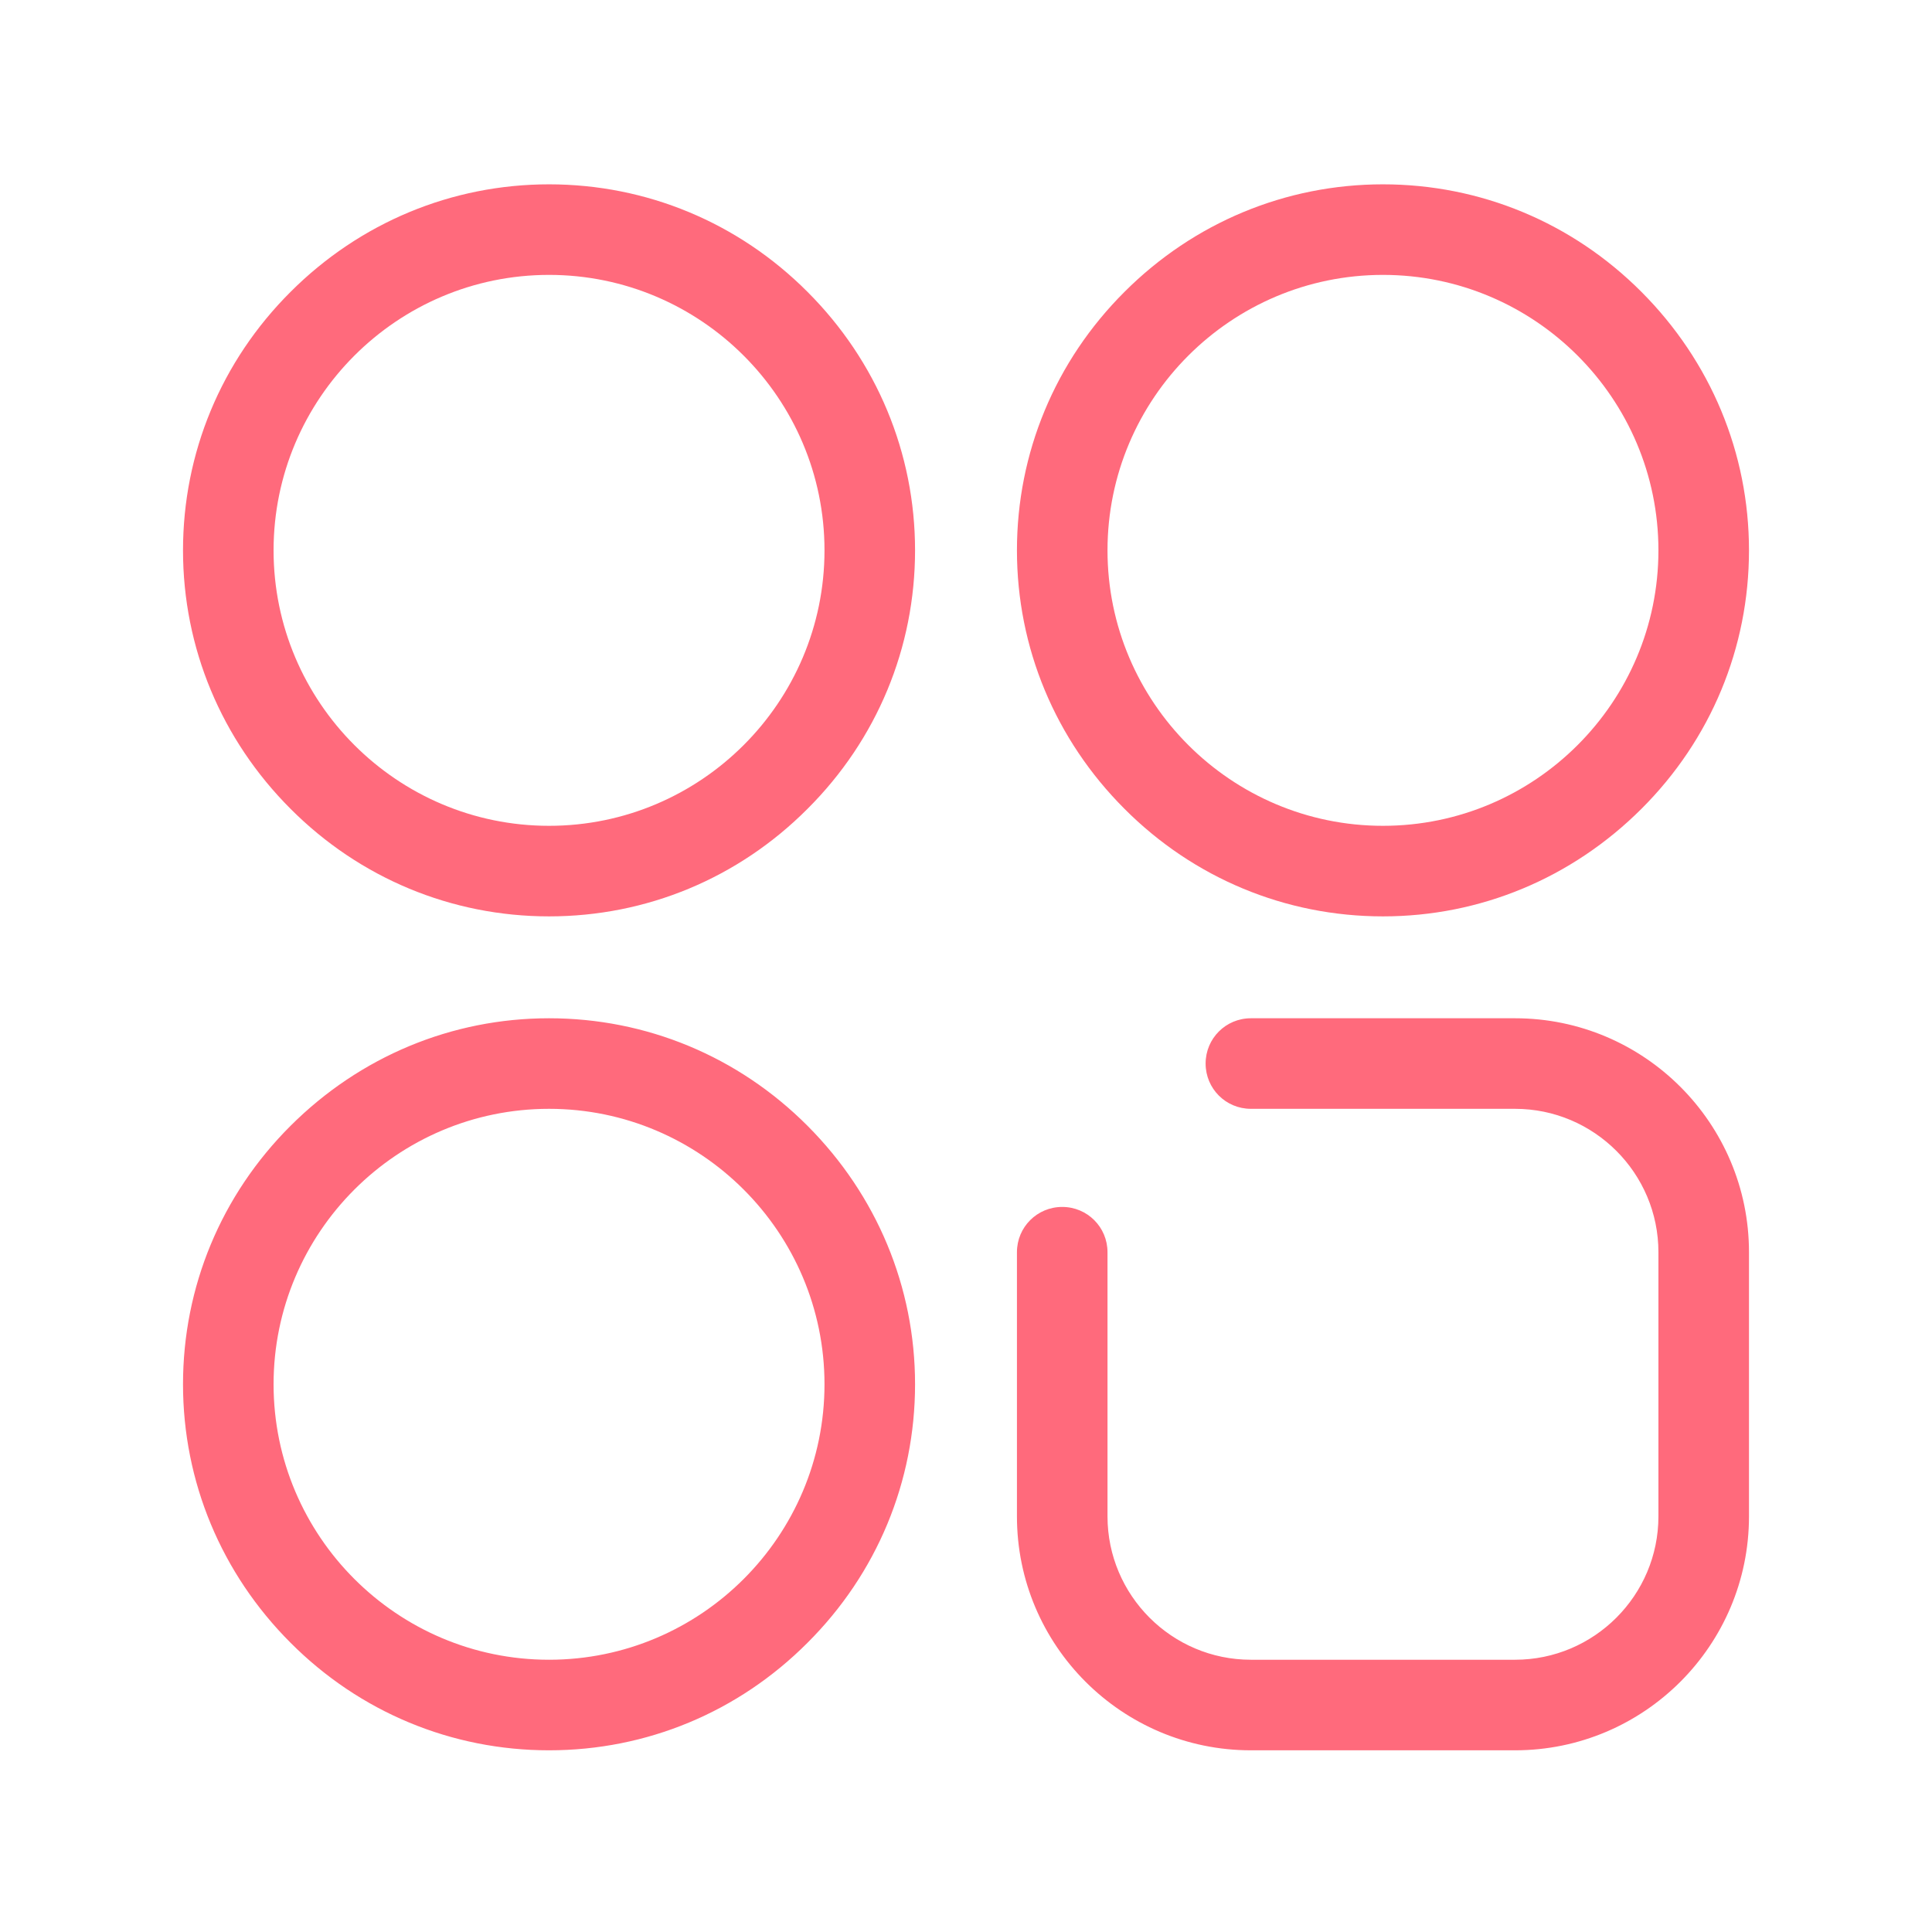
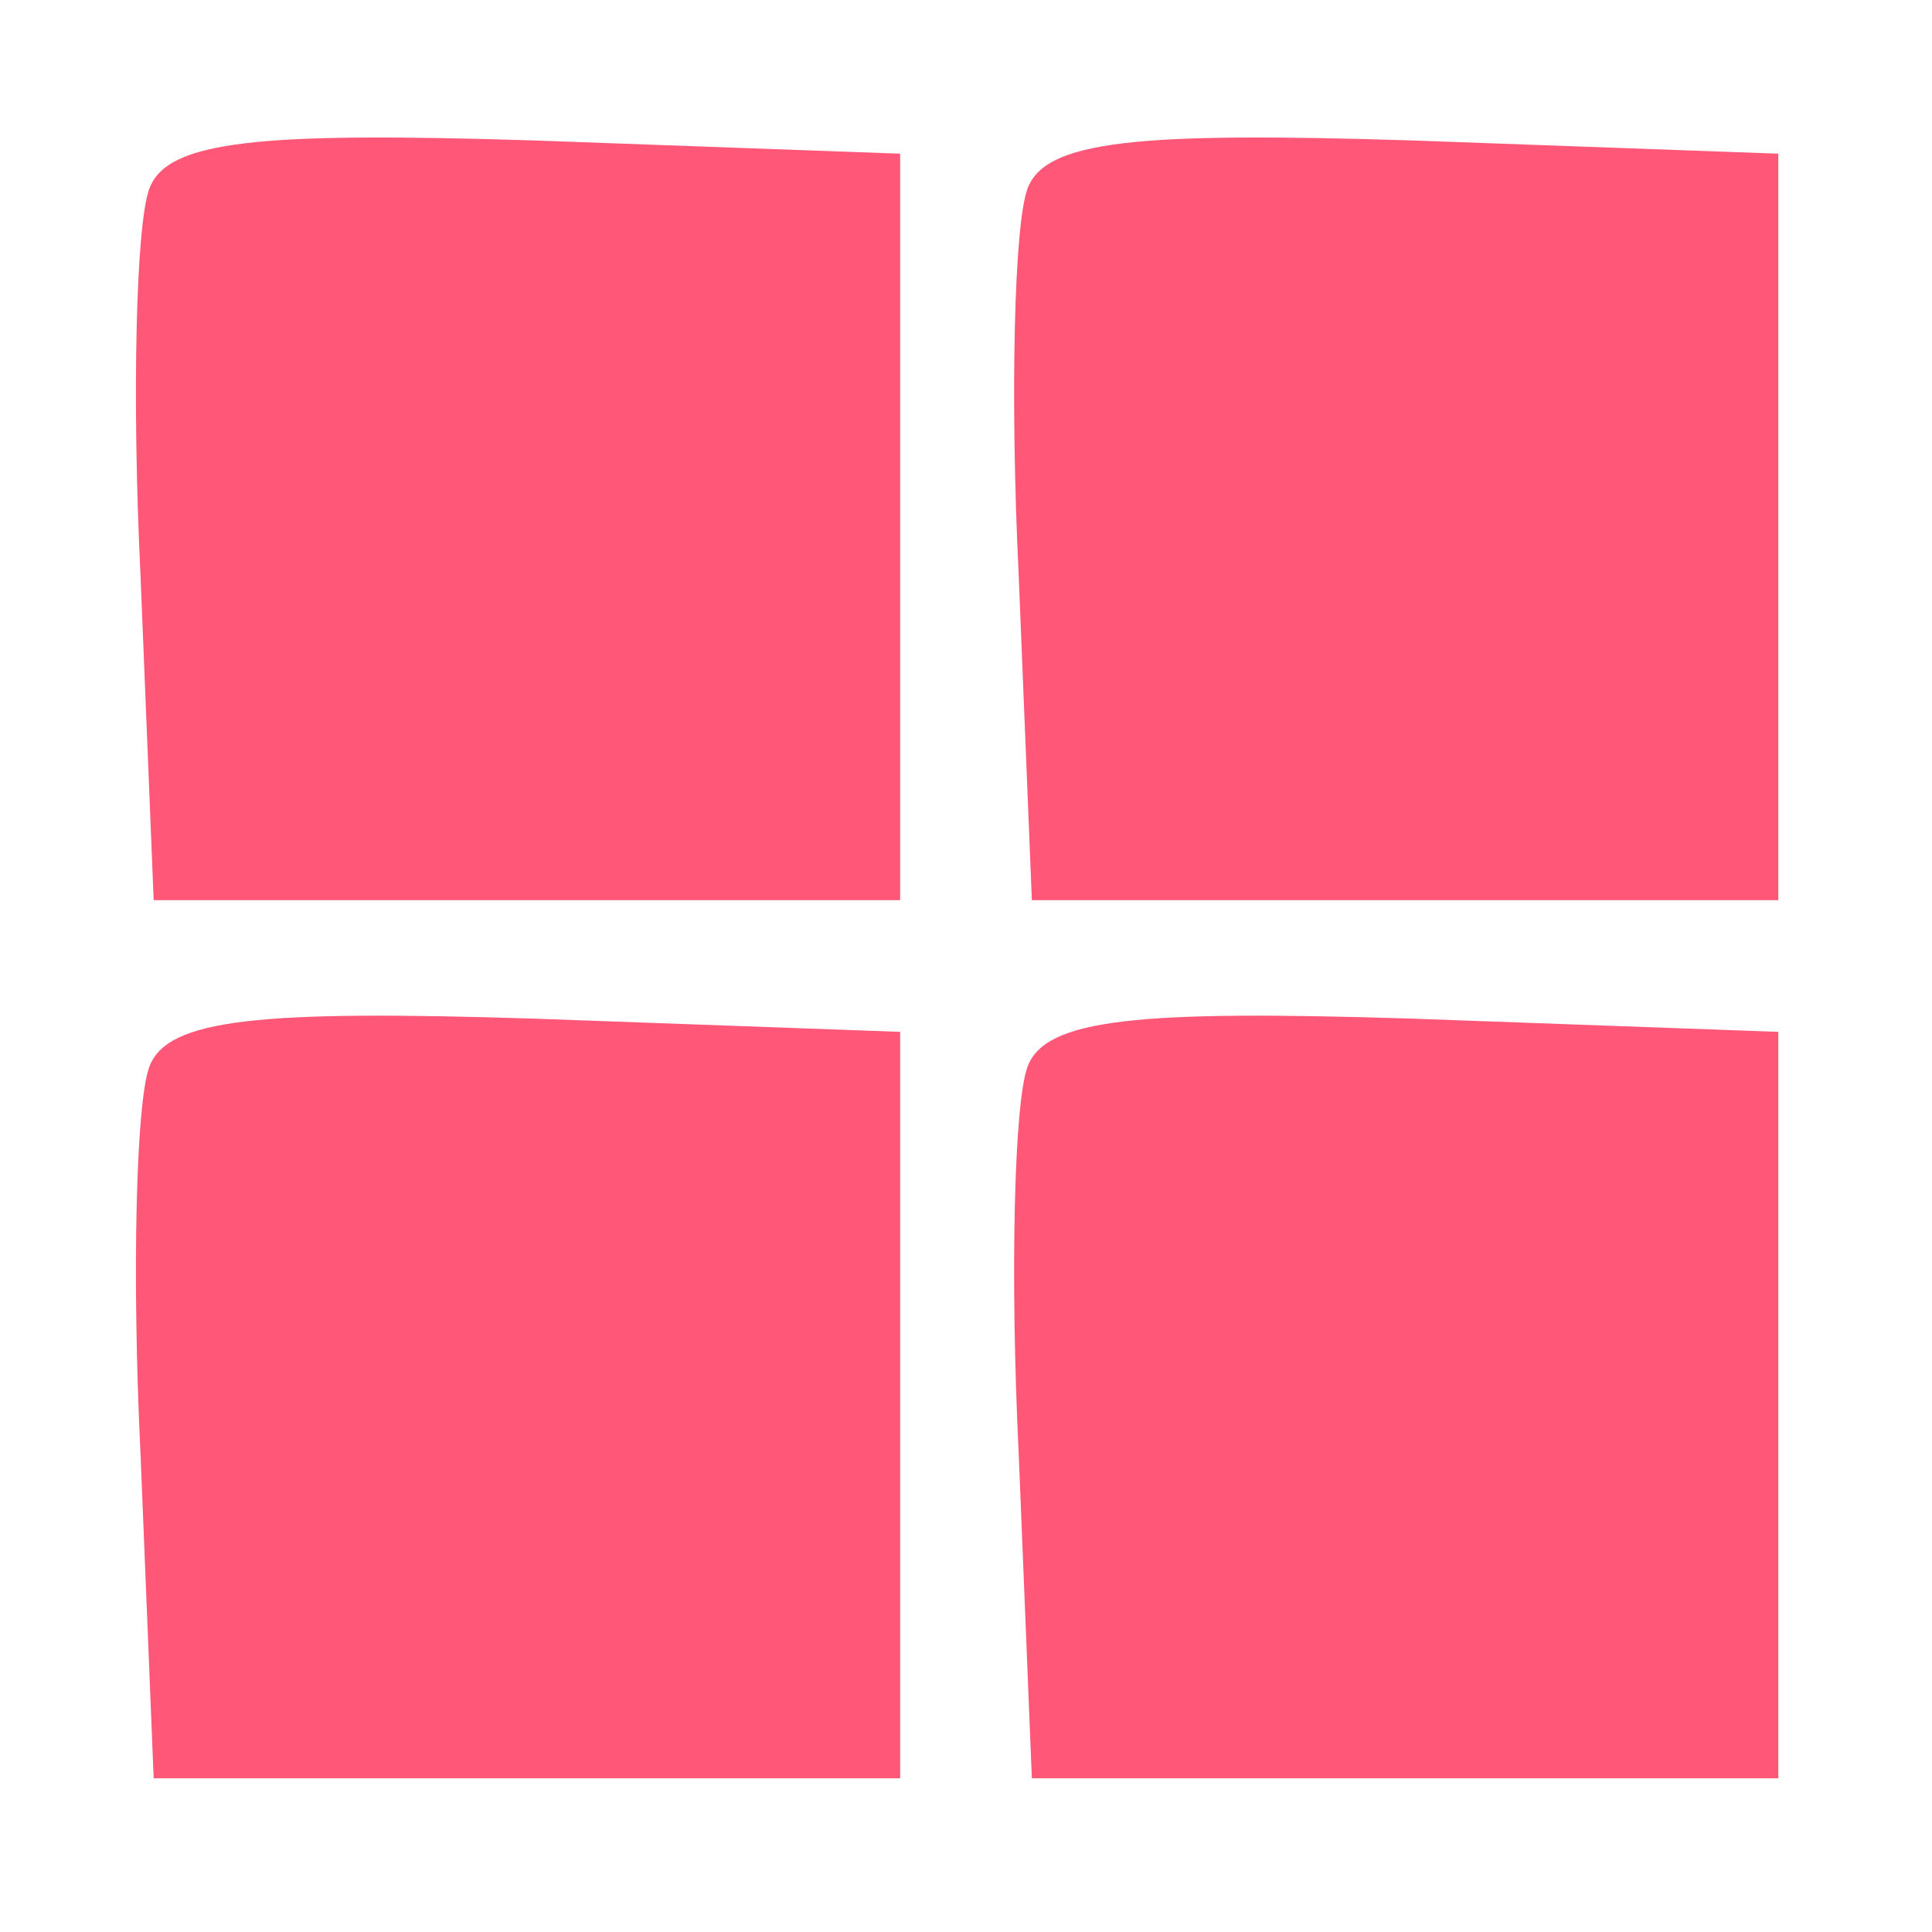
- <svg xmlns="http://www.w3.org/2000/svg" t="1592644364935" class="icon" viewBox="0 0 1024 1024" version="1.1" p-id="11669" width="48" height="48">
-   <defs>
-     <style type="text/css" />
-   </defs>
-   <path d="M291 485.7c-51.6 0-100.3-20.2-137-57-36.7-36.7-57-85.4-57-137s20.2-100.3 57-137c36.7-36.7 85.4-57 137-57 51.6 0 100.3 20.2 137 57 36.7 36.7 57 85.4 57 137s-20.2 100.3-57 137c-36.7 36.8-85.3 57-137 57z m0-340c-80.5 0-146 65.5-146 146s65.5 146 146 146 146-65.5 146-146-65.5-146-146-146zM291 927.7c-51.6 0-100.3-20.2-137-57-36.7-36.7-57-85.4-57-137s20.2-100.3 57-137 85.4-57 137-57c51.6 0 100.3 20.2 137 57s57 85.4 57 137c0 51.6-20.2 100.3-57 137-36.7 36.8-85.3 57-137 57z m0-340c-80.5 0-146 65.5-146 146s65.5 146 146 146 146-65.5 146-146-65.5-146-146-146zM803 927.7H663c-68.4 0-124-55.6-124-124v-140c0-13.3 10.7-24 24-24s24 10.7 24 24v140c0 41.9 34.1 76 76 76h140c41.9 0 76-34.1 76-76v-140c0-41.9-34.1-76-76-76H663c-13.3 0-24-10.7-24-24s10.7-24 24-24h140c68.4 0 124 55.6 124 124v140c0 68.4-55.6 124-124 124zM733 485.7c-51.6 0-100.3-20.2-137-57-36.7-36.7-57-85.4-57-137s20.2-100.3 57-137c36.7-36.7 85.4-57 137-57s100.3 20.2 137 57 57 85.4 57 137-20.2 100.3-57 137-85.3 57-137 57z m0-340c-80.5 0-146 65.5-146 146s65.5 146 146 146 146-65.5 146-146-65.5-146-146-146z" p-id="11670" fill="#FF6A7C" />
+ <svg xmlns="http://www.w3.org/2000/svg" version="1.0" width="44pt" height="44pt" viewBox="0 0 44 44" preserveAspectRatio="xMidYMid meet">
+   <g transform="translate(0,44) scale(0.1,-0.1)" fill="#ff5777" stroke="none">
+     <path d="M34 397 c-3 -8 -4 -47 -2 -88 l3 -74 85 0 85 0 0 85 0 85 -83 3 c-63 2 -84 0 -88 -11z" />
+     <path d="M234 397 c-3 -8 -4 -47 -2 -88 l3 -74 85 0 85 0 0 85 0 85 -83 3 c-63 2 -84 0 -88 -11z" />
+     <path d="M34 197 c-3 -8 -4 -47 -2 -88 l3 -74 85 0 85 0 0 85 0 85 -83 3 c-63 2 -84 0 -88 -11z" />
+     <path d="M234 197 c-3 -8 -4 -47 -2 -88 l3 -74 85 0 85 0 0 85 0 85 -83 3 c-63 2 -84 0 -88 -11z" />
+   </g>
</svg>
